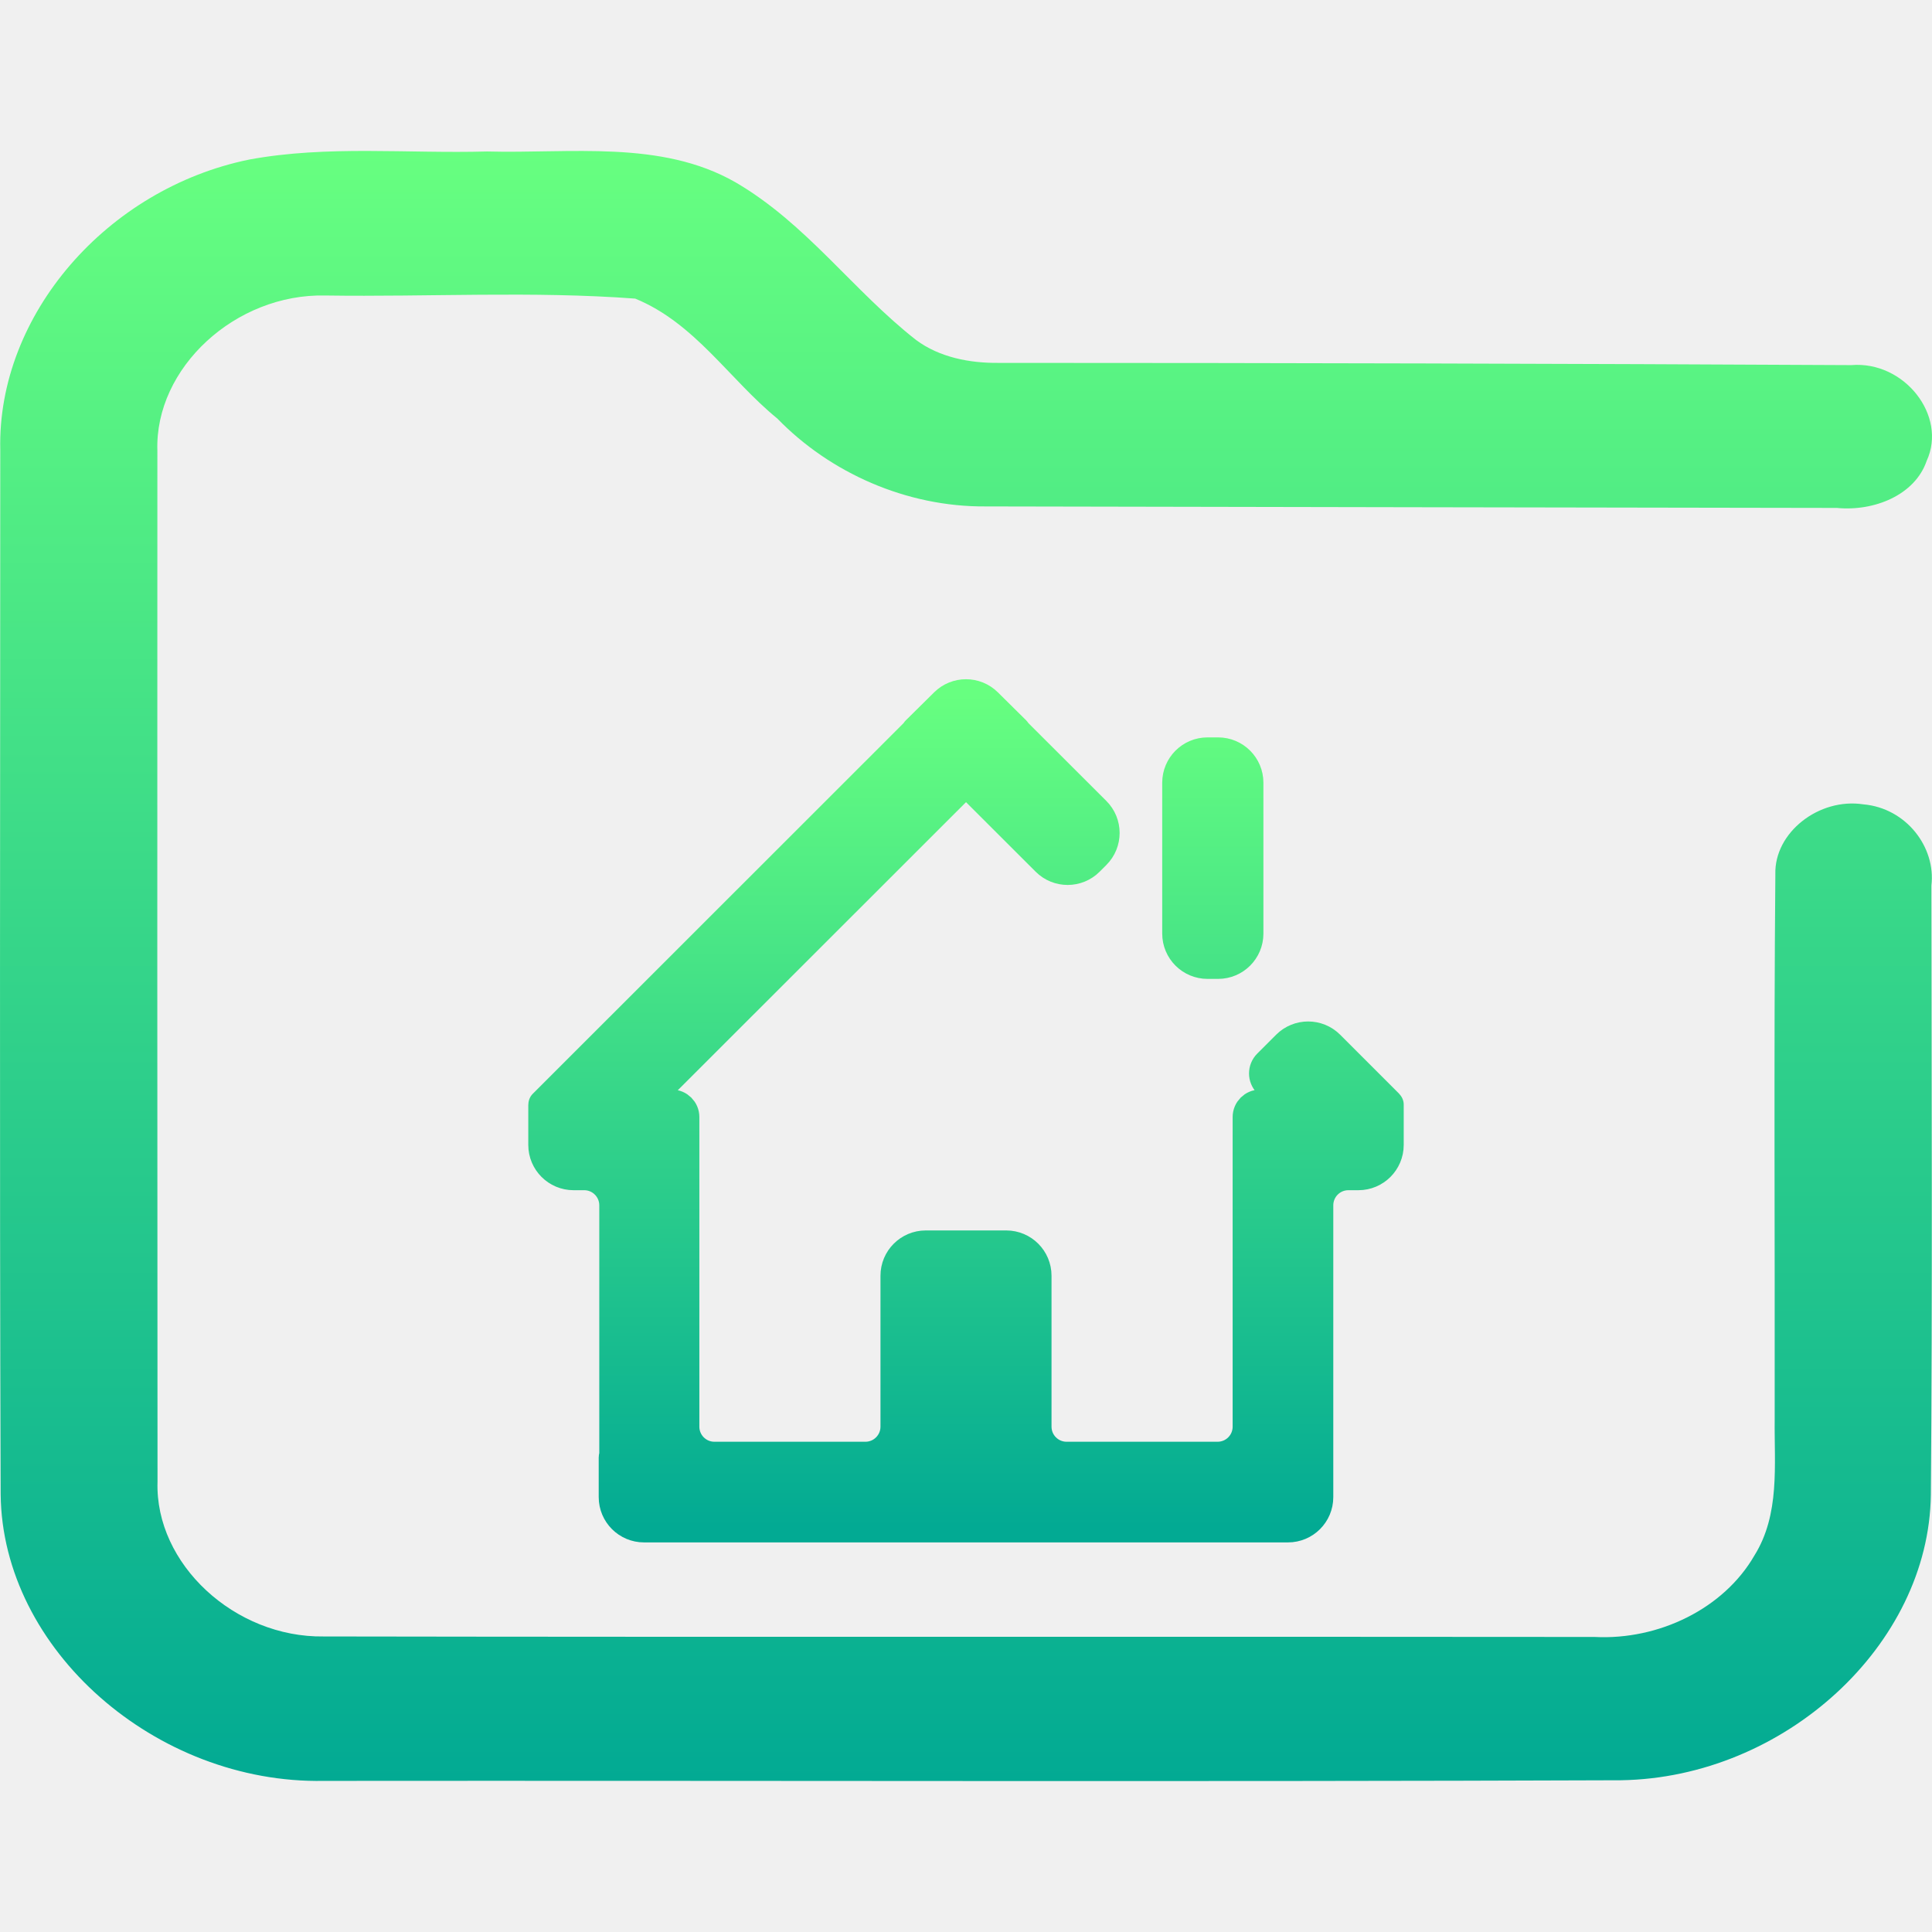
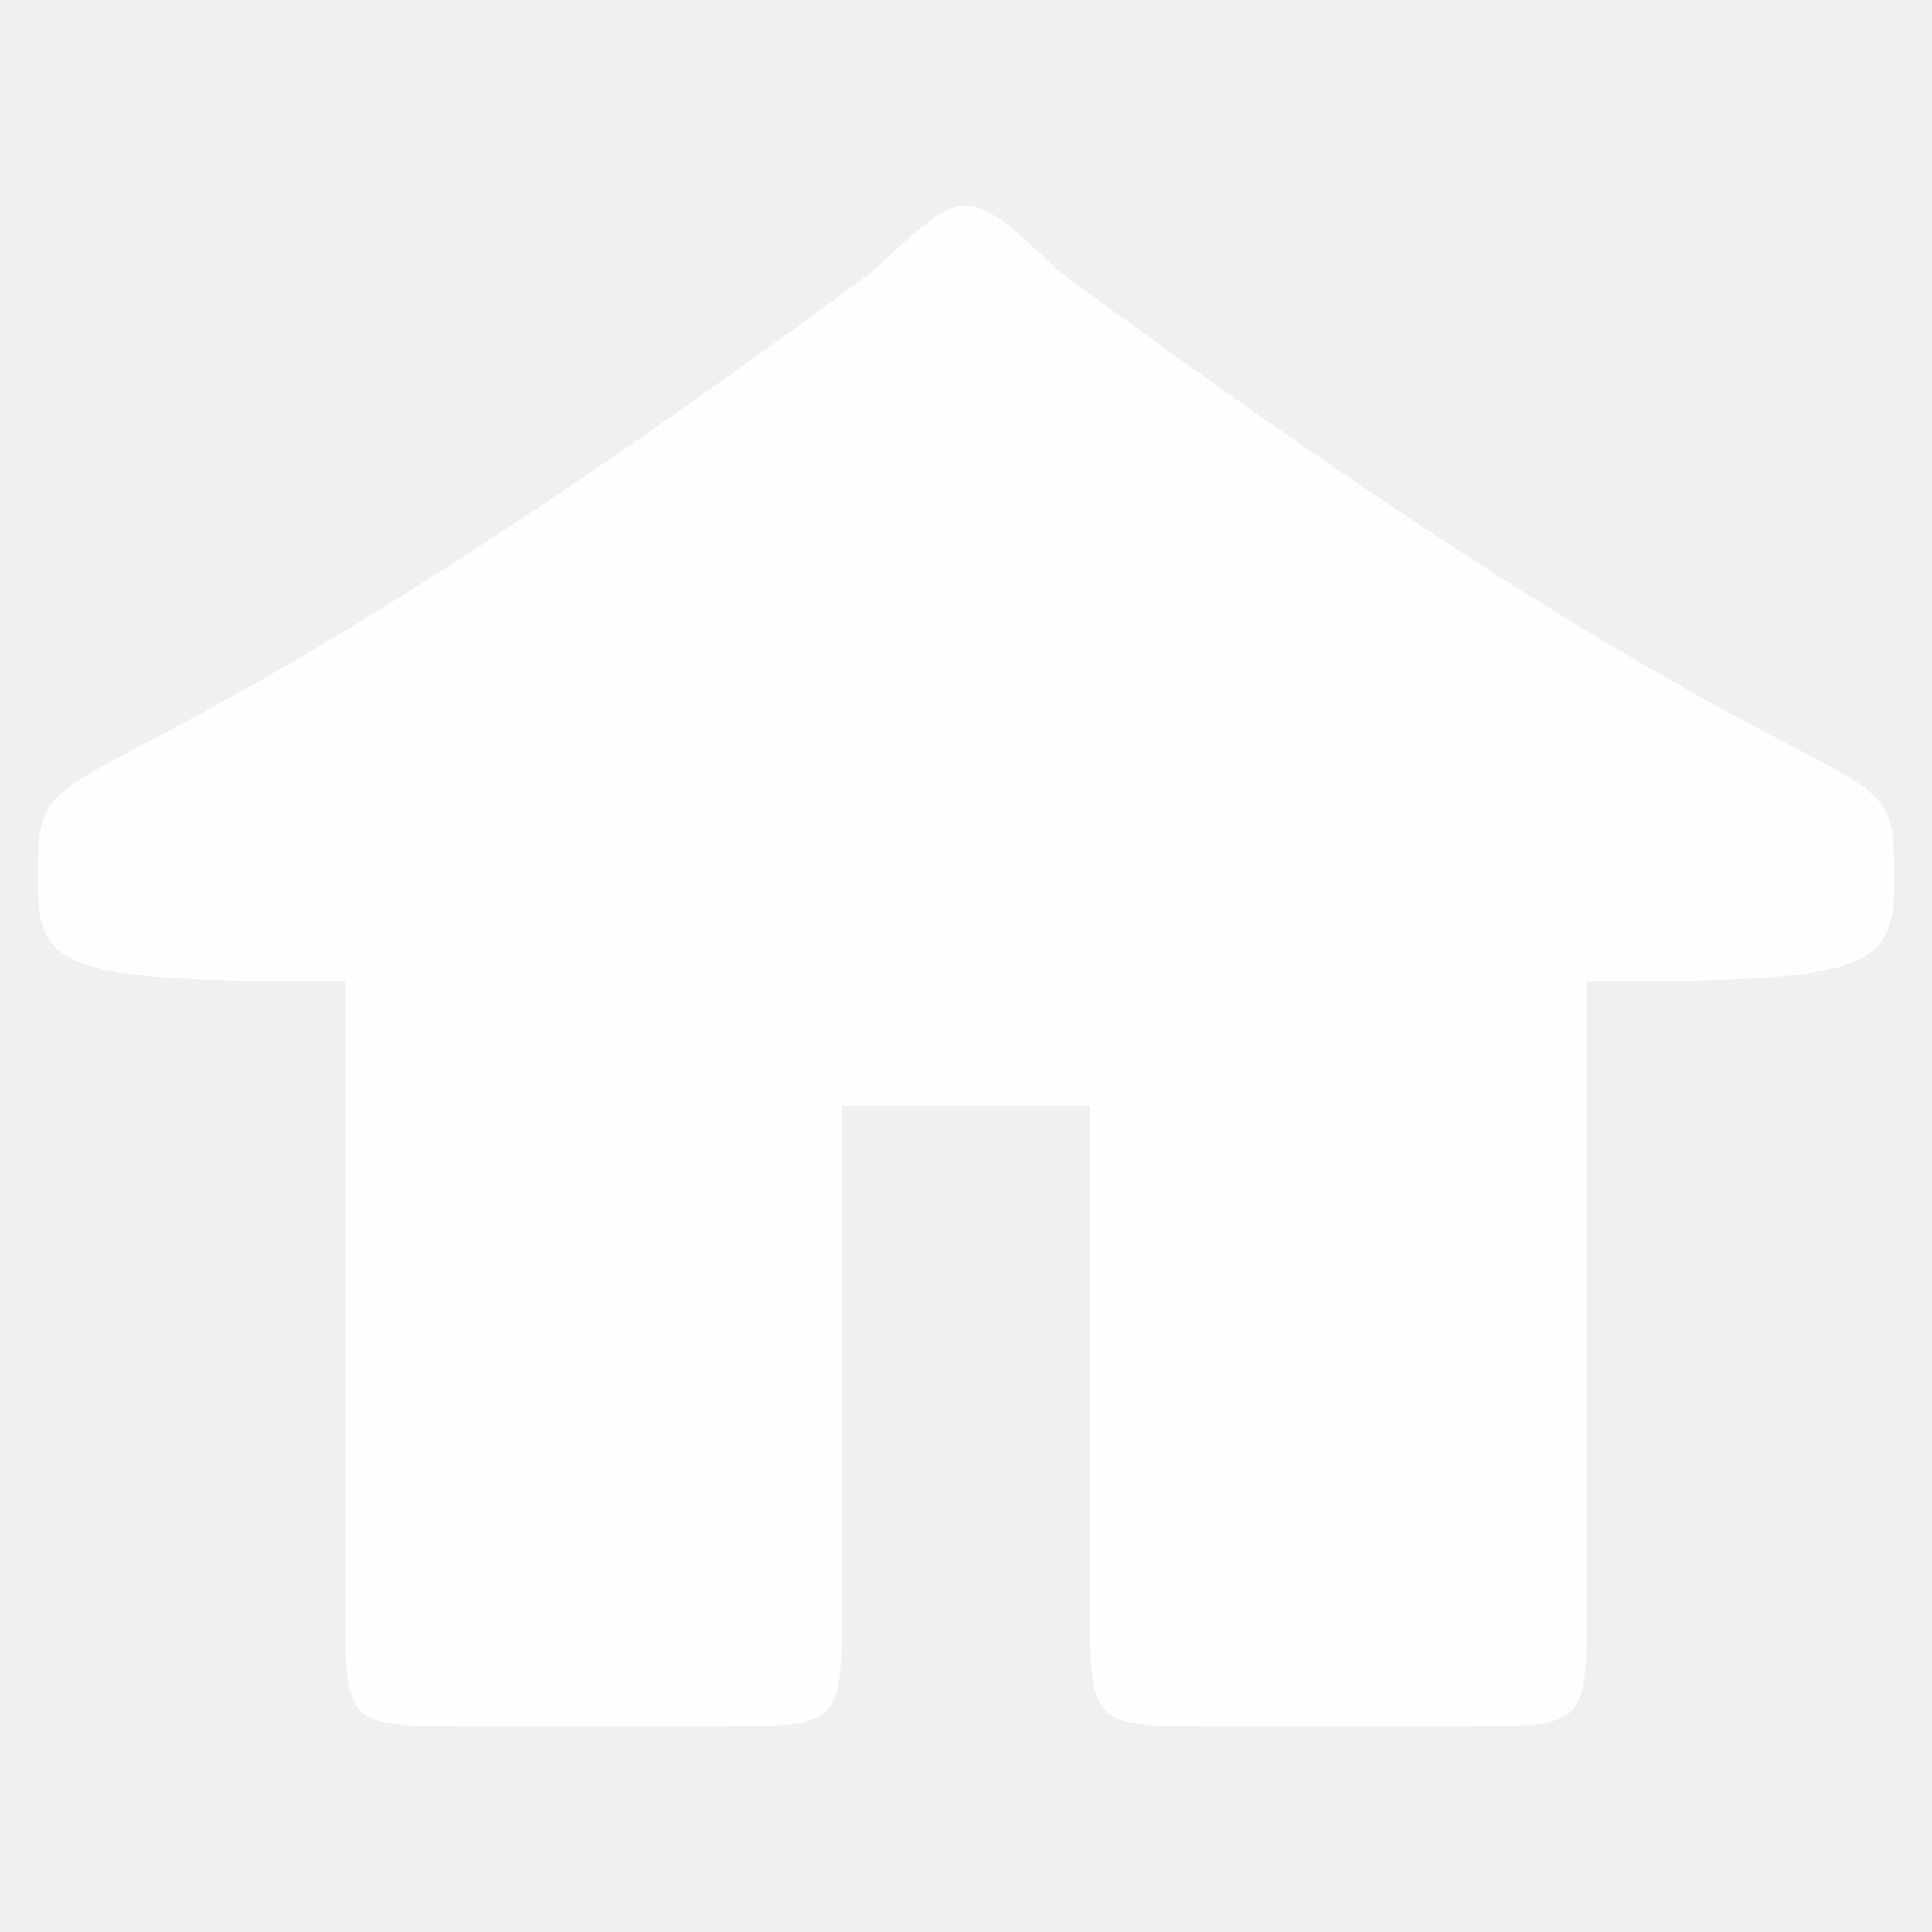
- <svg xmlns="http://www.w3.org/2000/svg" width="64" height="64" viewBox="0 0 64 64" fill="none">
-   <g clip-path="url(#clip0)">
-     <path d="M8.258 5.285C10.847 4.808 13.508 5.092 16.132 5.018C18.882 5.092 21.9 4.626 24.364 6.039C26.712 7.406 28.254 9.625 30.347 11.263C31.116 11.836 32.122 12.033 33.088 12.021C42.5 12.021 51.912 12.046 61.324 12.095C63.081 11.947 64.512 13.771 63.824 15.265C63.435 16.406 62.075 16.945 60.85 16.826C51.456 16.809 42.057 16.797 32.658 16.776C30.025 16.797 27.494 15.661 25.75 13.865C24.167 12.573 23.023 10.703 21.042 9.892C17.639 9.637 14.196 9.839 10.78 9.789C7.802 9.719 5.124 12.186 5.213 14.928C5.209 26.316 5.209 37.704 5.218 49.088C5.133 51.809 7.775 54.251 10.722 54.21C24.753 54.234 38.789 54.21 52.82 54.226C54.957 54.337 57.103 53.283 58.114 51.533C58.972 50.162 58.771 48.528 58.789 47.013C58.798 40.998 58.758 34.978 58.811 28.959C58.771 27.58 60.255 26.419 61.727 26.645C63.144 26.769 64.132 28.061 63.98 29.334C63.985 36.061 64.016 42.789 63.962 49.516C63.9 54.502 59.102 58.887 53.7 58.973C39.379 59.027 25.053 58.981 10.731 58.994C5.164 59.101 0.071 54.646 0.022 49.5C-0.018 37.967 0.009 26.431 0.009 14.899C-0.094 10.432 3.541 6.249 8.258 5.285Z" fill="url(#paint0_linear)" />
-     <path d="M32.703 23.289C32.314 22.904 31.686 22.904 31.297 23.289L30.355 24.221C30.352 24.223 30.352 24.227 30.355 24.23C30.357 24.232 30.357 24.236 30.355 24.239L18.003 36.586C18.001 36.588 18 36.591 18 36.594V37.927C18 38.479 18.448 38.927 19 38.927H19.352C19.904 38.927 20.352 39.375 20.352 39.927V48.251C20.352 48.256 20.348 48.26 20.342 48.26C20.337 48.26 20.333 48.264 20.333 48.269V49.594C20.333 50.146 20.781 50.594 21.333 50.594H42.667C43.219 50.594 43.667 50.146 43.667 49.594V48.26V39.927C43.667 39.375 44.114 38.927 44.667 38.927H45C45.552 38.927 46 38.479 46 37.927V36.594C46 36.591 45.999 36.588 45.997 36.586L44.041 34.63C43.651 34.24 43.017 34.24 42.627 34.63L42.001 35.256C41.834 35.423 41.834 35.695 42.001 35.862L42.033 35.894C42.291 36.152 42.108 36.594 41.743 36.594C41.517 36.594 41.333 36.777 41.333 37.003V47.26C41.333 47.813 40.886 48.26 40.333 48.26H35.333C34.781 48.26 34.333 47.813 34.333 47.26V42.26C34.333 41.708 33.886 41.26 33.333 41.26H30.667C30.114 41.26 29.667 41.708 29.667 42.26V47.26C29.667 47.813 29.219 48.26 28.667 48.26H23.667C23.114 48.26 22.667 47.813 22.667 47.26V38.927V37.003C22.667 36.777 22.483 36.594 22.257 36.594C21.892 36.594 21.709 36.152 21.967 35.894L31.993 25.873C31.994 25.871 31.997 25.871 31.998 25.873C31.999 25.874 32.001 25.874 32.002 25.873C32.004 25.871 32.006 25.871 32.007 25.872L34.661 28.523C35.051 28.913 35.684 28.913 36.074 28.522L36.296 28.3C36.687 27.91 36.687 27.276 36.296 26.886L33.645 24.239C33.643 24.236 33.643 24.232 33.645 24.23C33.648 24.227 33.648 24.223 33.645 24.221L32.703 23.289ZM40 24.927C39.448 24.927 39 25.375 39 25.927V30.927C39 31.479 39.448 31.927 40 31.927H40.352C40.904 31.927 41.352 31.479 41.352 30.927V25.927C41.352 25.375 40.904 24.927 40.352 24.927H40Z" fill="url(#paint1_linear)" stroke="url(#paint2_linear)" />
-   </g>
-   <defs>
-     <linearGradient id="paint0_linear" x1="32" y1="59" x2="32" y2="5" gradientUnits="userSpaceOnUse">
-       <stop stop-color="#02AA93" />
-       <stop offset="1" stop-color="#67FF80" />
-     </linearGradient>
-     <linearGradient id="paint1_linear" x1="32" y1="50.594" x2="32" y2="23" gradientUnits="userSpaceOnUse">
-       <stop stop-color="#02AA93" />
-       <stop offset="1" stop-color="#67FF80" />
-     </linearGradient>
-     <linearGradient id="paint2_linear" x1="32" y1="50.594" x2="32" y2="23" gradientUnits="userSpaceOnUse">
-       <stop stop-color="#02AA93" />
-       <stop offset="1" stop-color="#67FF80" />
-     </linearGradient>
-     <clipPath id="clip0">
-       <rect width="64" height="64" fill="white" />
-     </clipPath>
-   </defs>
+ <svg xmlns="http://www.w3.org/2000/svg" width="48" height="48" viewBox="0 0 48 48" version="1.1">
+   <path style="fill:#ffffff;fill-opacity:0.902" d="M 21.693,6.734 C 1.197,21.885 0.938,17.771 0.938,21.946 c 0,2.169 0.723,2.44 7.639,2.44 l 0,15.423 c 0,3.085 0,3.085 3.085,3.085 l 6.169,0 c 3.085,0 3.085,0 3.085,-3.085 l 0,-12.338 c 3.844,0 2.325,0 6.169,0 l 0,12.338 c 0,3.085 0,3.085 3.085,3.085 l 6.169,0 c 3.085,0 3.085,0 3.085,-3.085 l 0,-15.423 c 6.916,0 7.639,-0.271 7.639,-2.44 0,-4.187 -0.169,0.012 -20.755,-15.212 C 24,4.565 24,4.565 21.693,6.734 Z" />
</svg>
